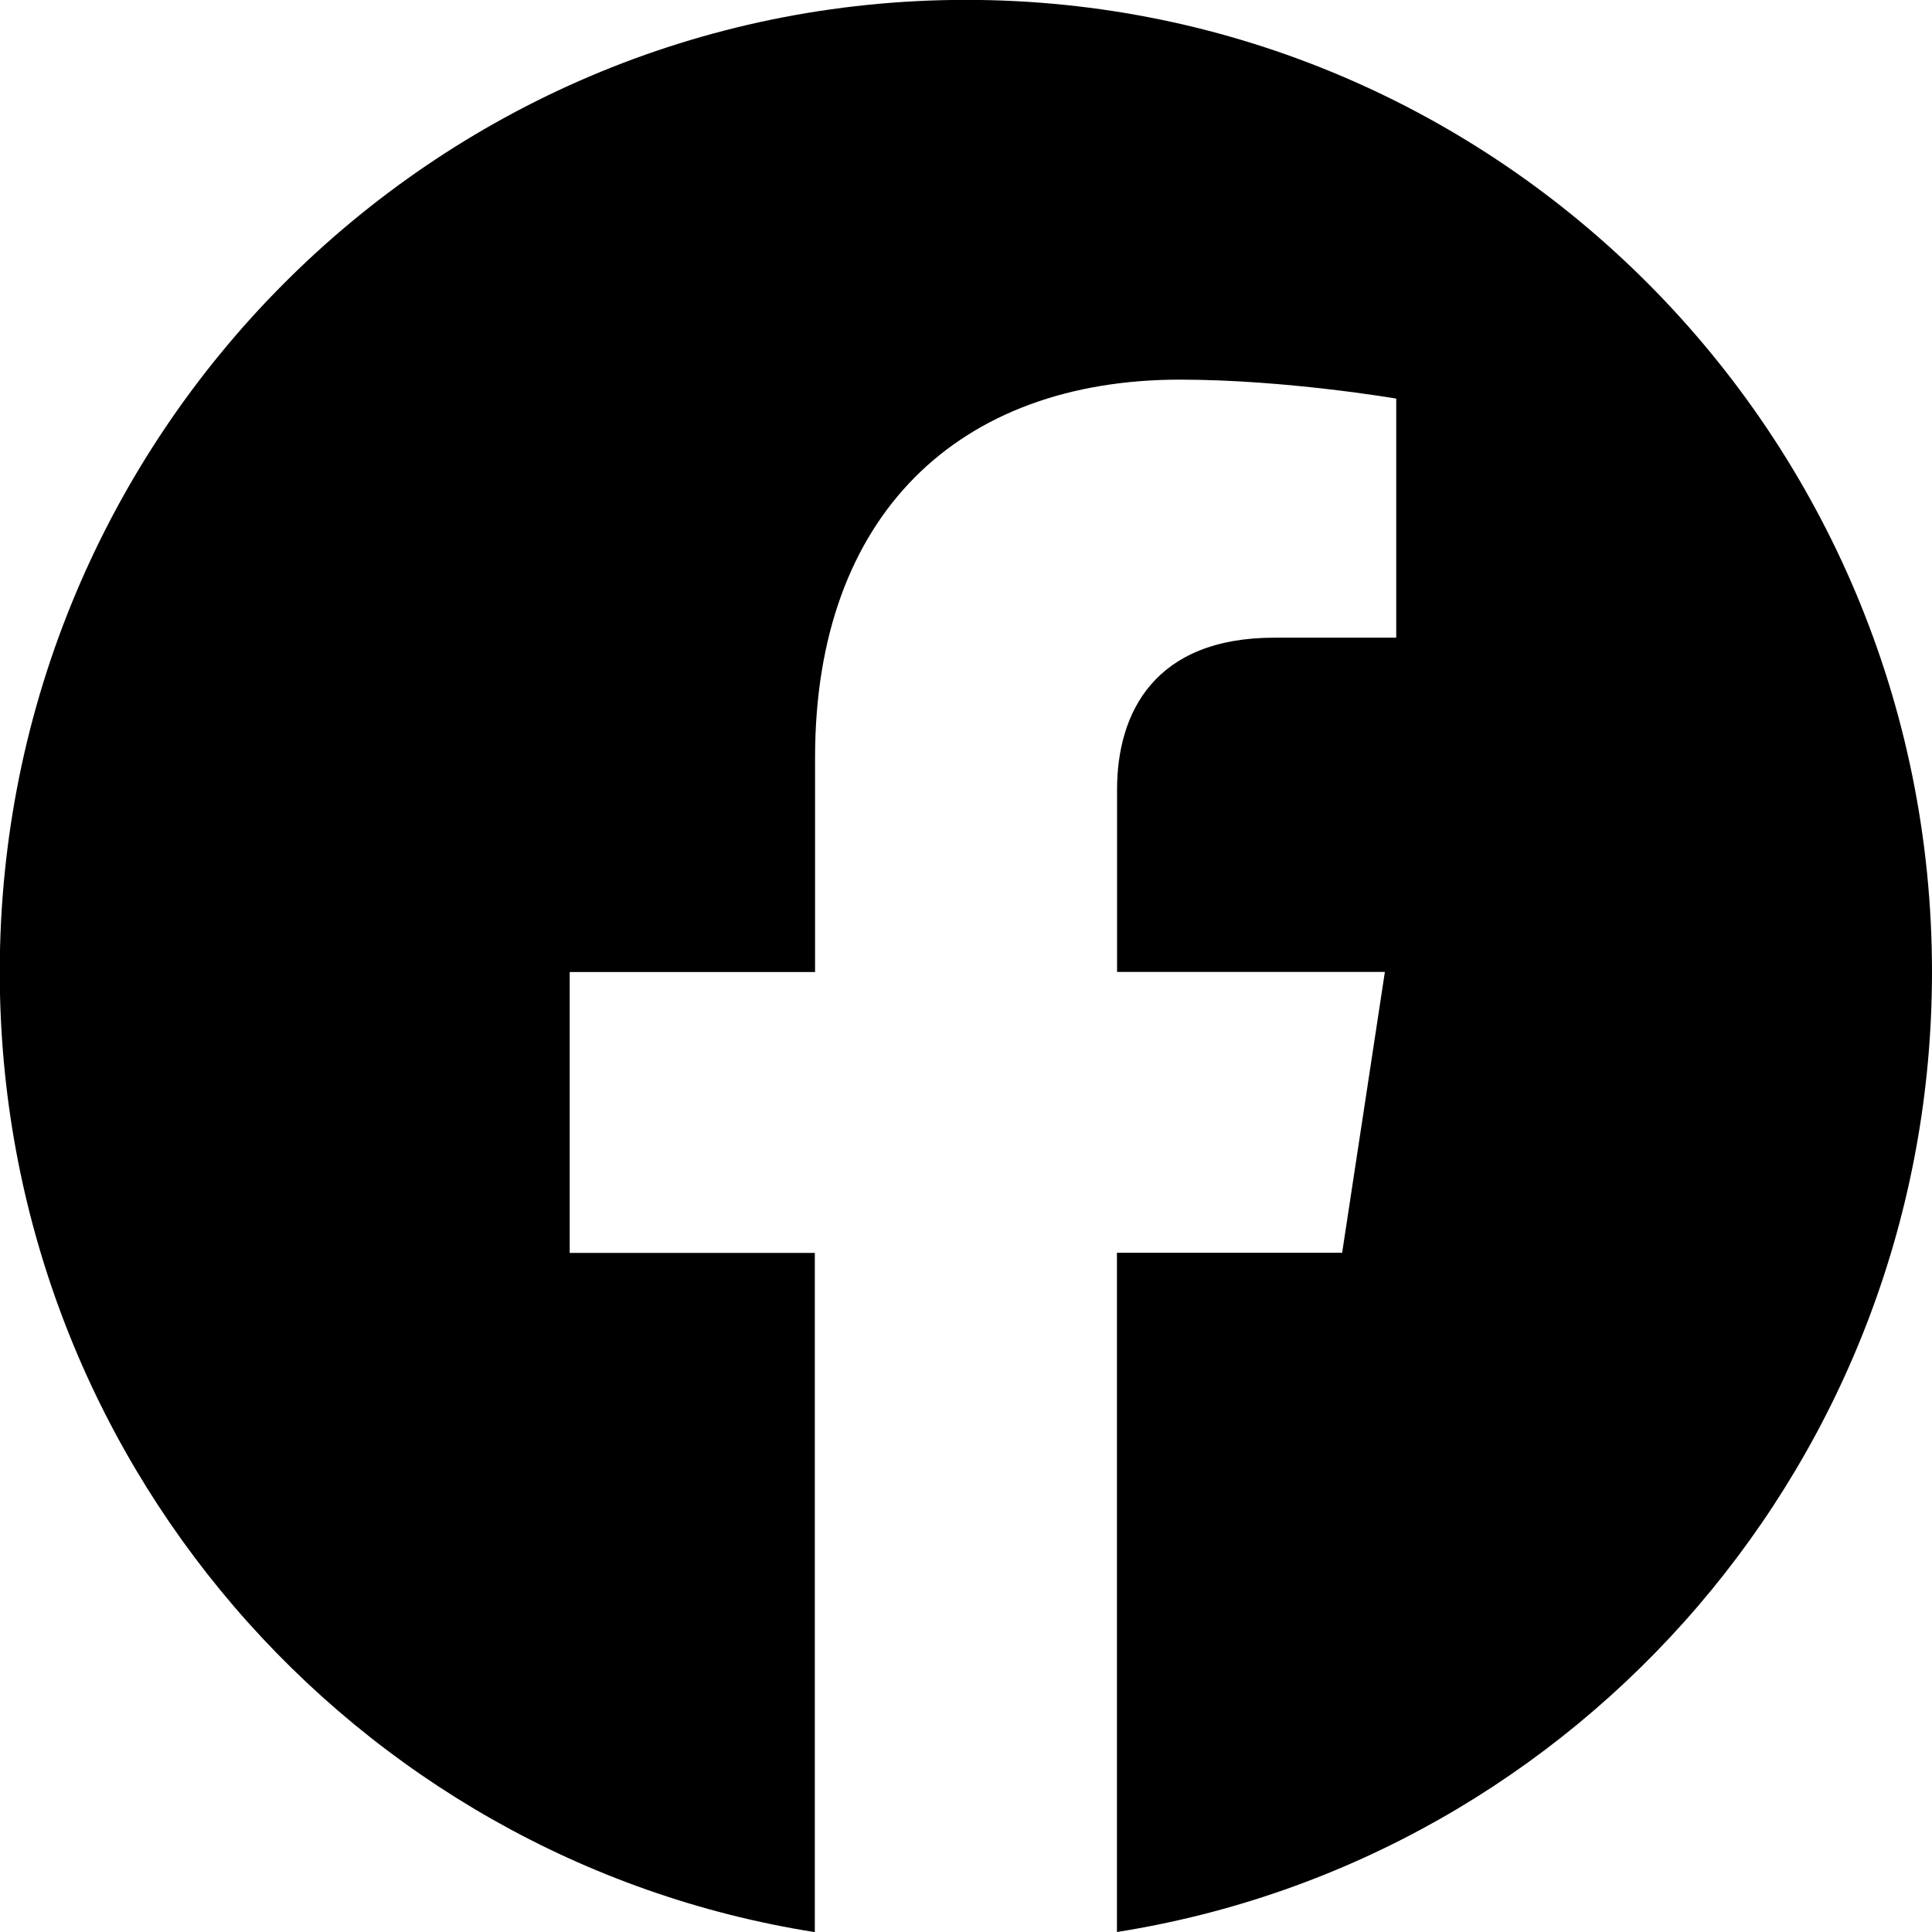
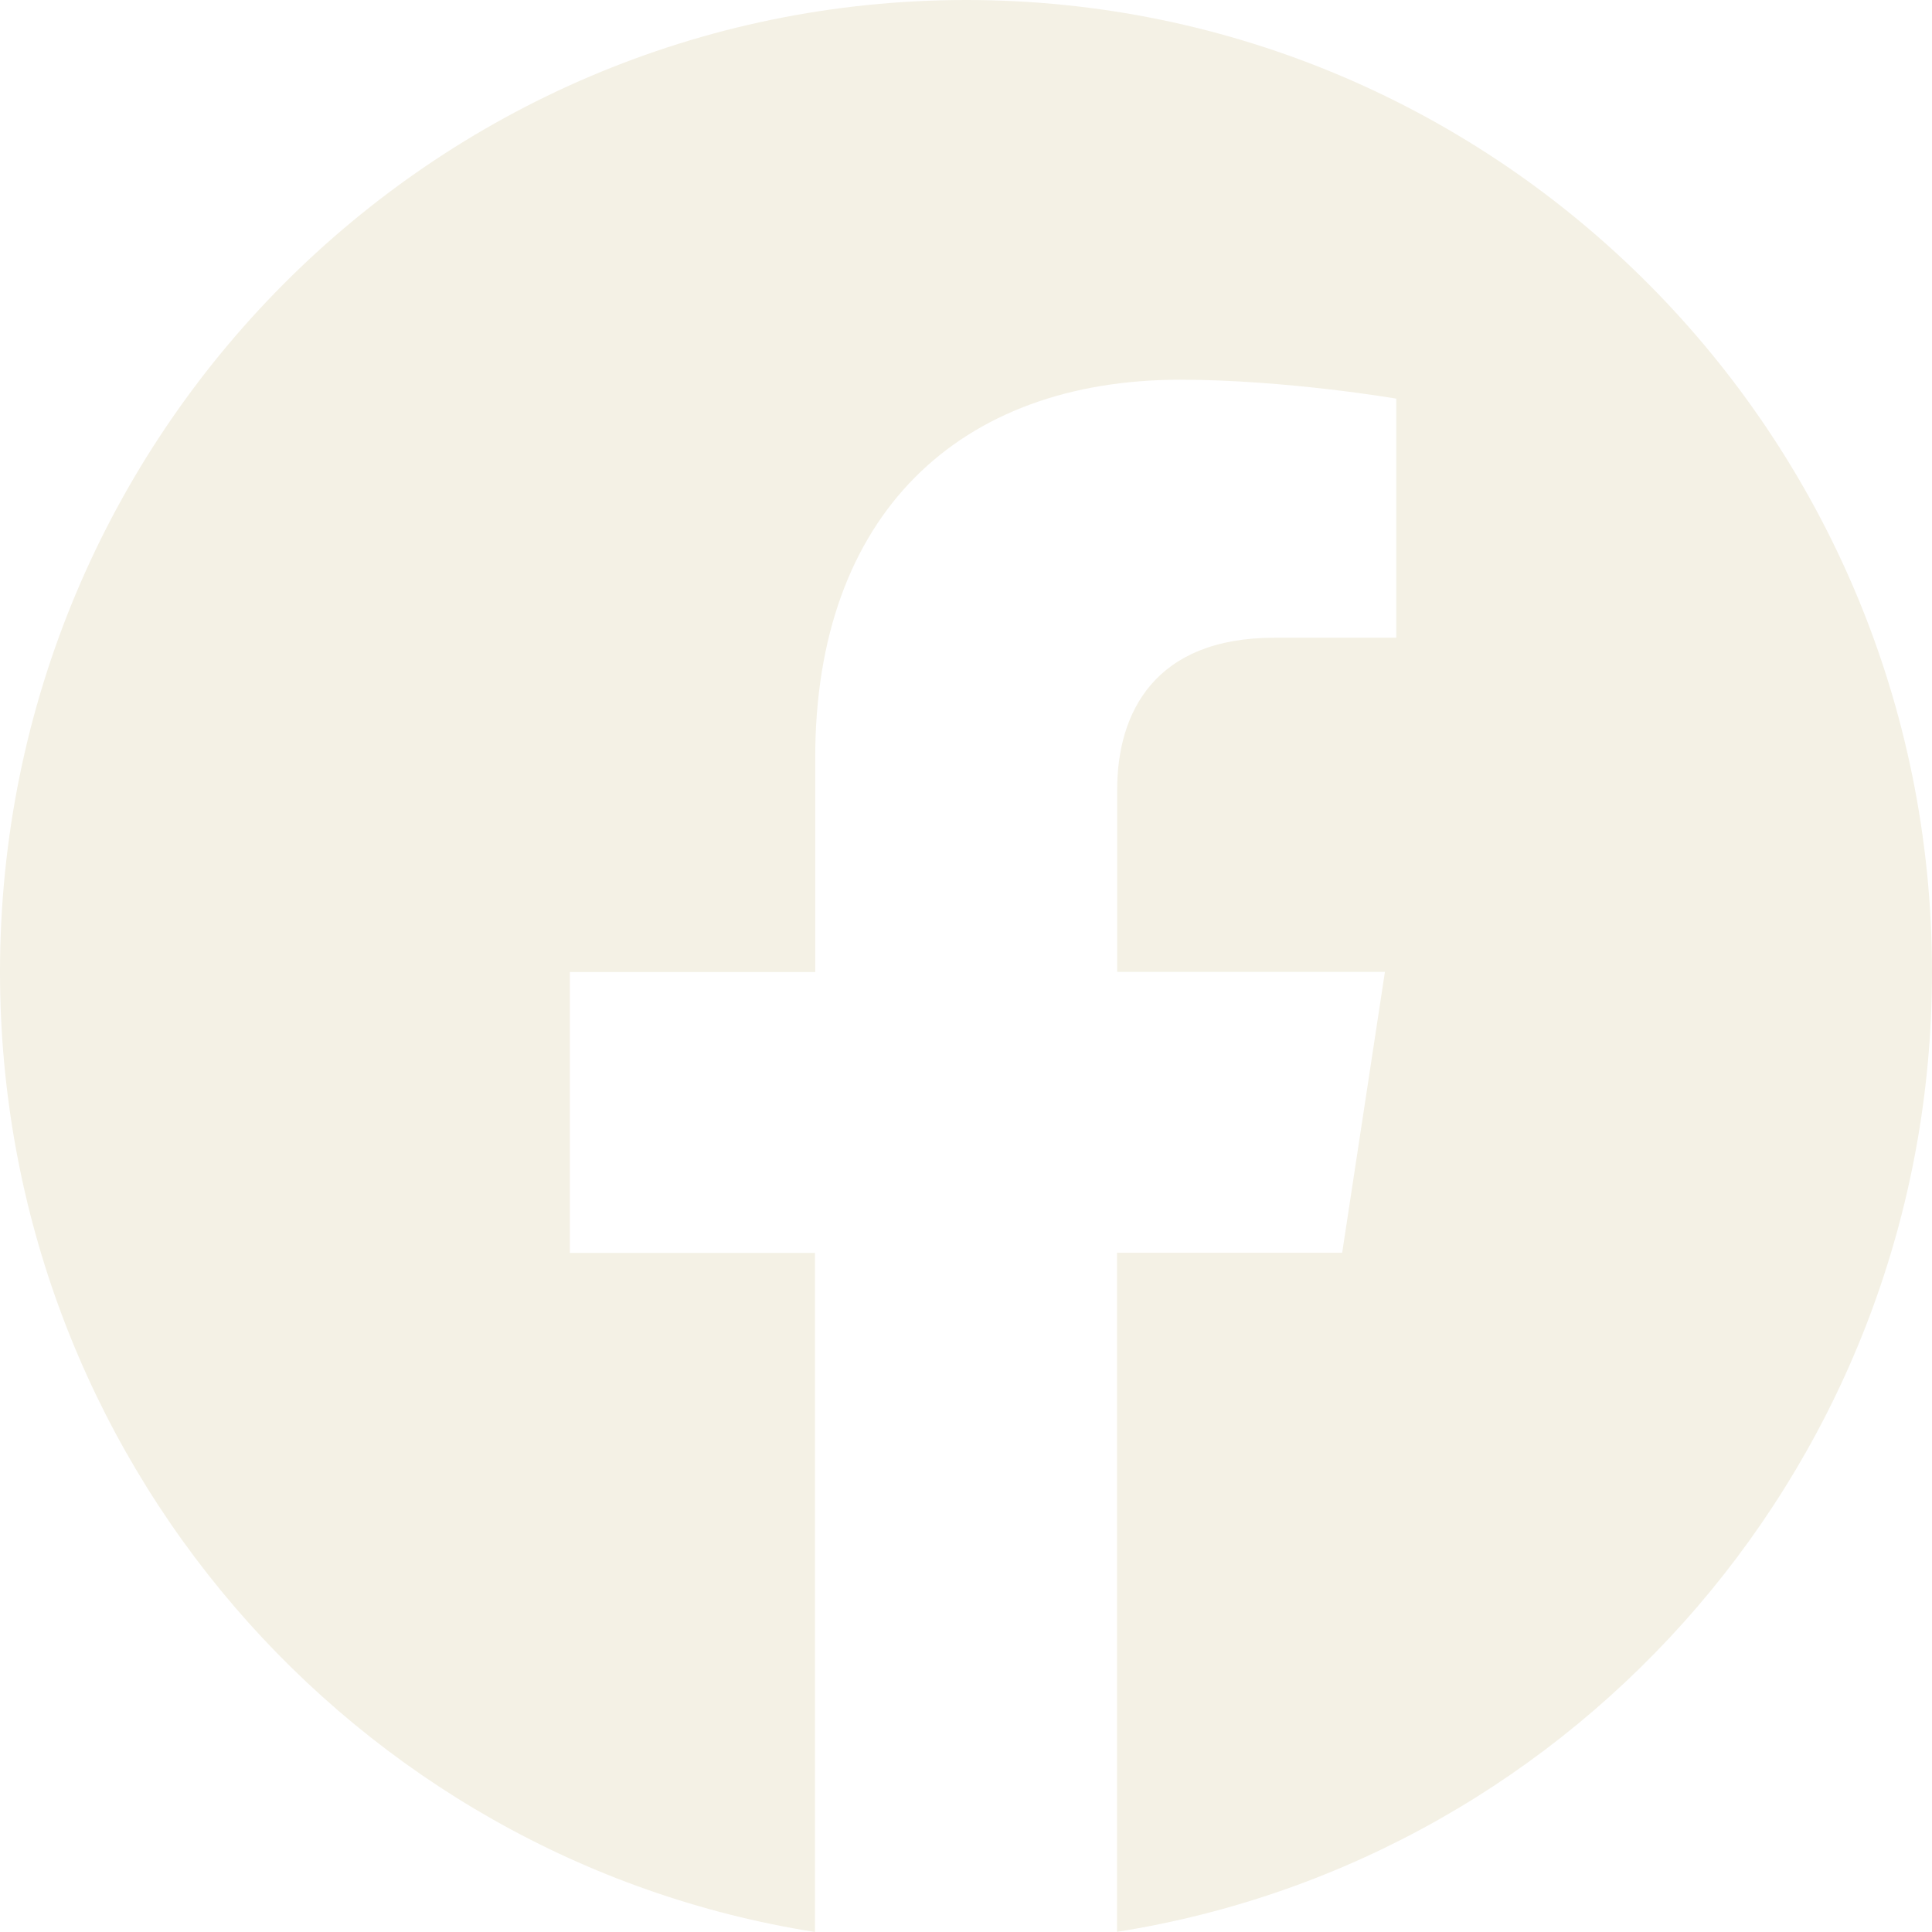
- <svg xmlns="http://www.w3.org/2000/svg" width="16" height="16" fill="currentColor" class="bi bi-facebook" viewBox="0 0 16 16">
-   <path d="M16 8.049c0-4.446-3.582-8.05-8-8.05C3.58 0-.002 3.603-.002 8.05c0 4.017 2.926 7.347 6.75 7.951v-5.625h-2.03V8.05H6.75V6.275c0-2.017 1.195-3.131 3.022-3.131.876 0 1.791.157 1.791.157v1.98h-1.009c-.993 0-1.303.621-1.303 1.258v1.51h2.218l-.354 2.326H9.25V16c3.824-.604 6.75-3.934 6.75-7.951" />
+ <svg xmlns="http://www.w3.org/2000/svg" width="24" height="24" viewBox="0 0 24 24" fill="none">
+   <path d="M24 12.073C24 5.405 18.628 0 12.002 0C5.372 0.001 0 5.405 0 12.075C0 18.1 4.388 23.094 10.124 24V15.564H7.079V12.075H10.127V9.413C10.127 6.388 11.919 4.717 14.659 4.717C15.973 4.717 17.345 4.952 17.345 4.952V7.922H15.832C14.343 7.922 13.878 8.853 13.878 9.809V12.073H17.204L16.673 15.562H13.876V23.998C19.611 23.093 24 18.098 24 12.073Z" fill="#F4F1E5" />
</svg>
